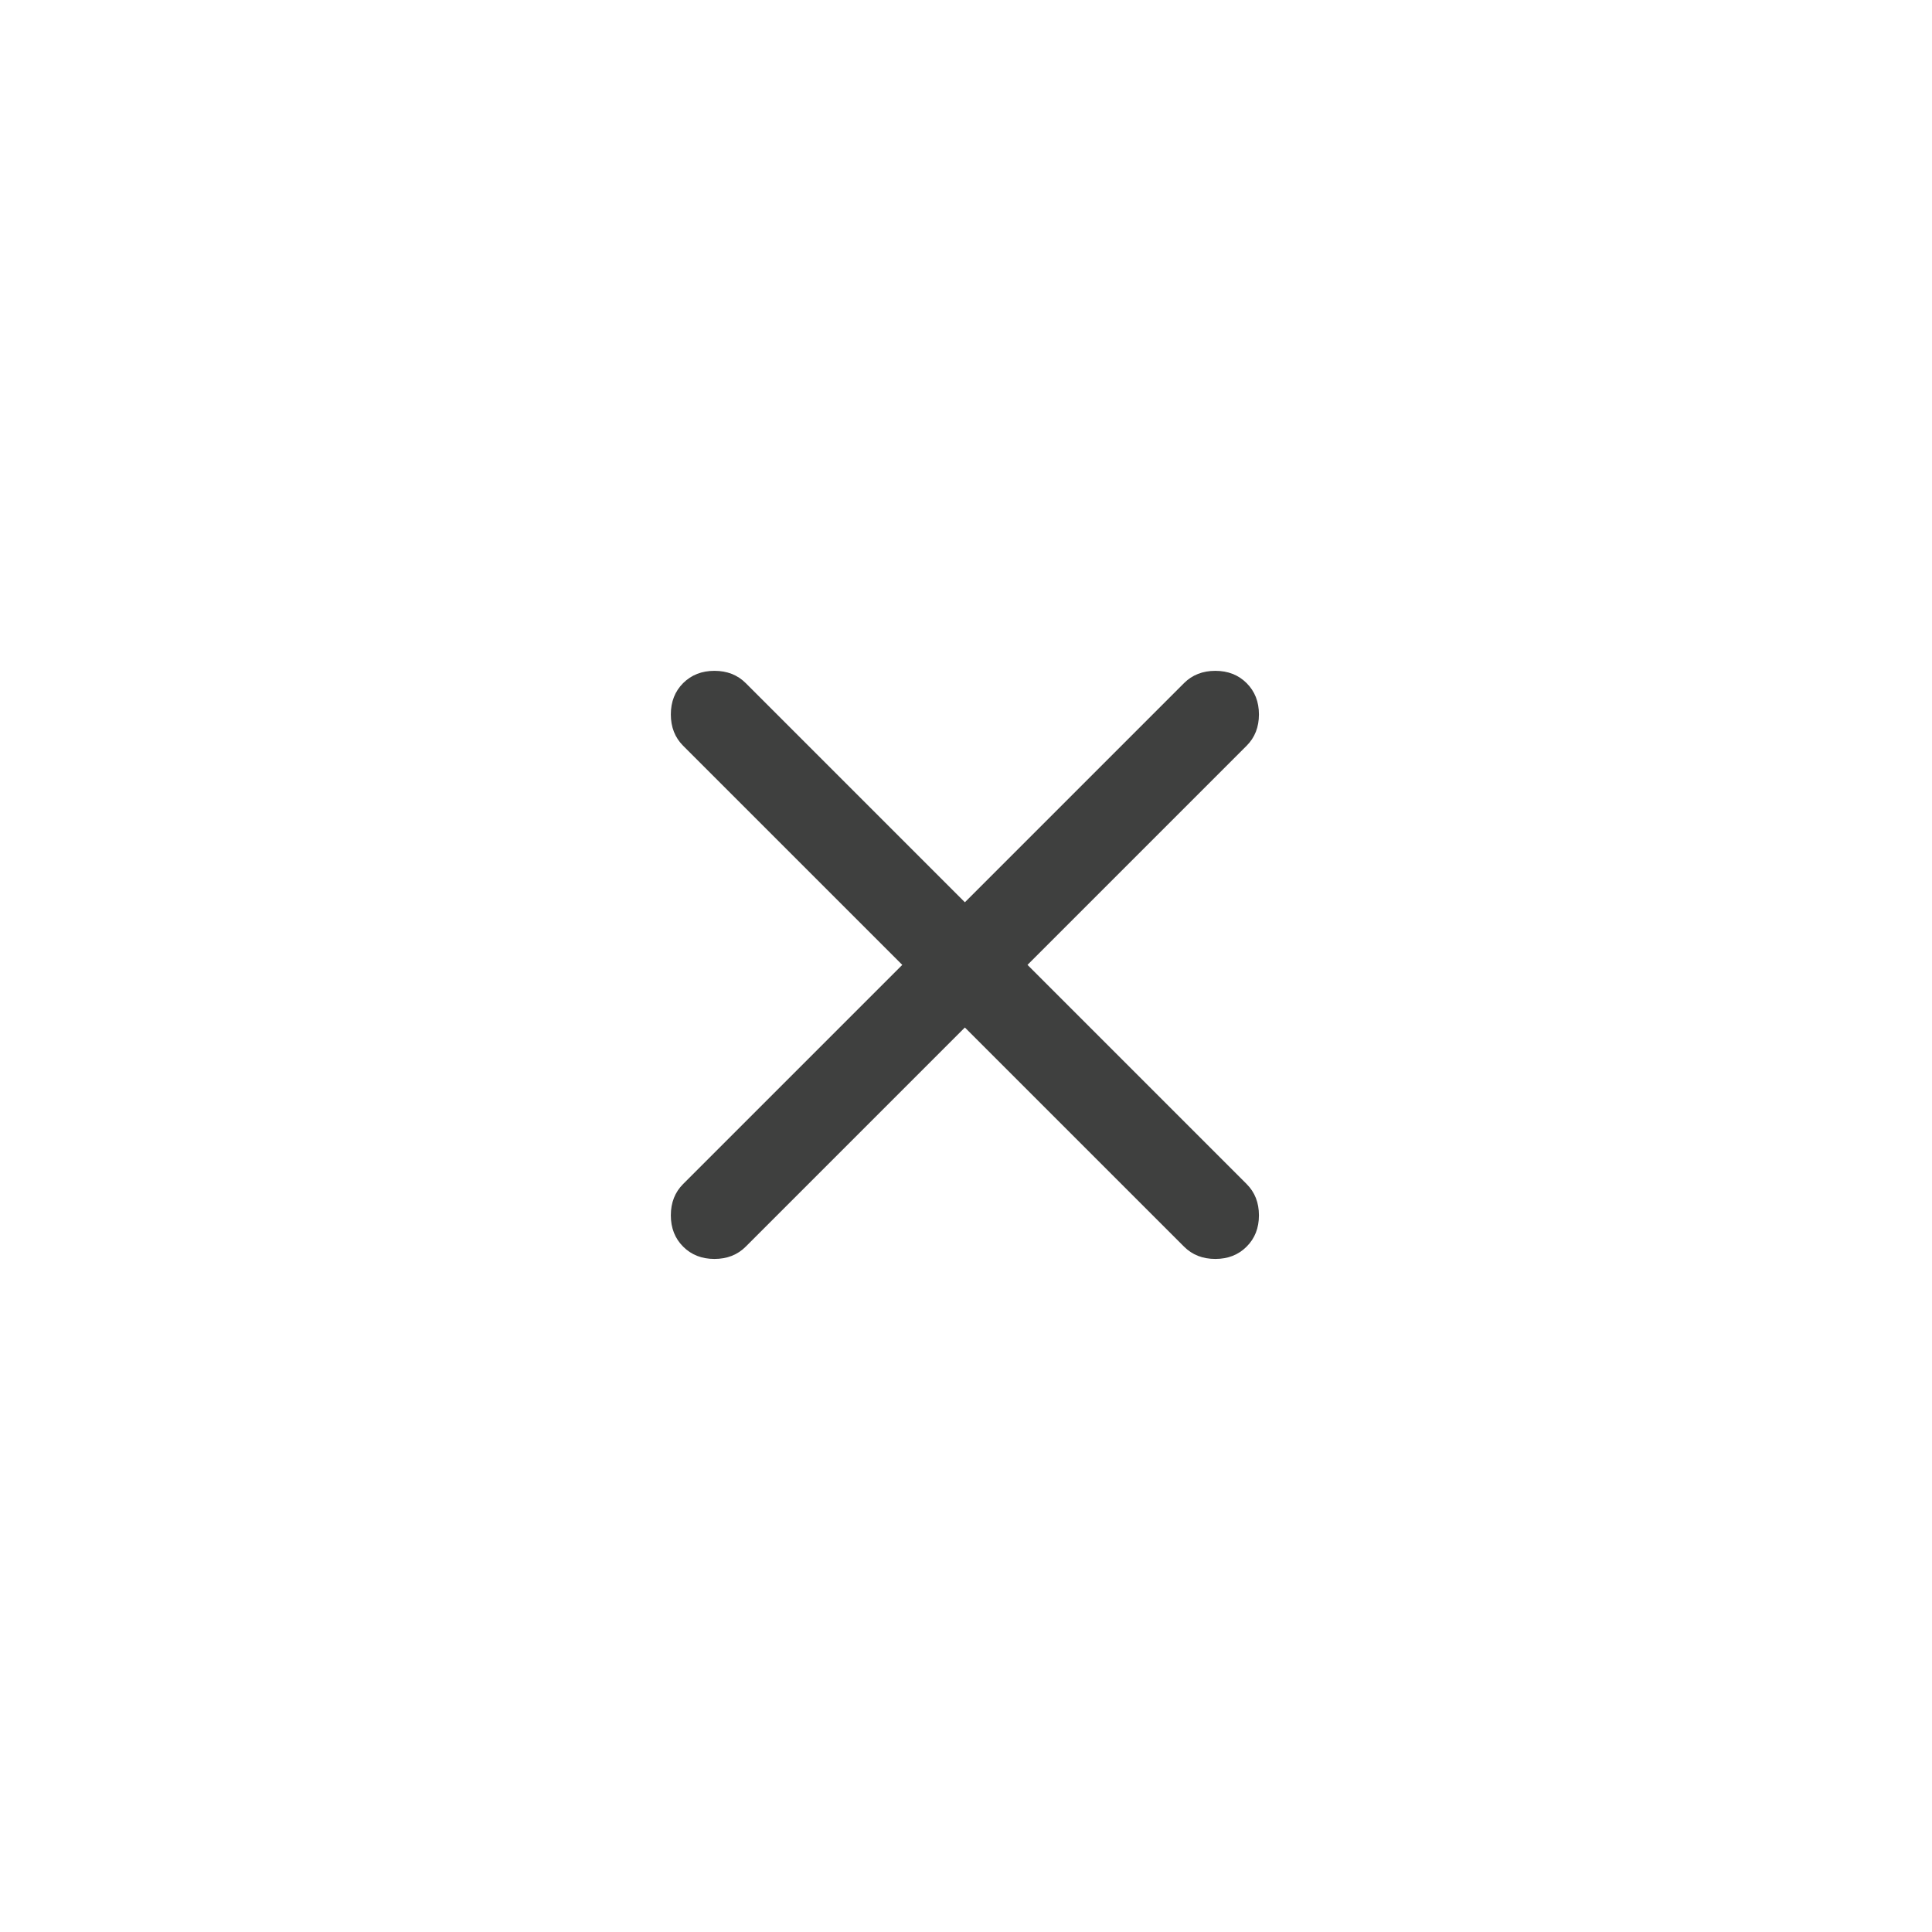
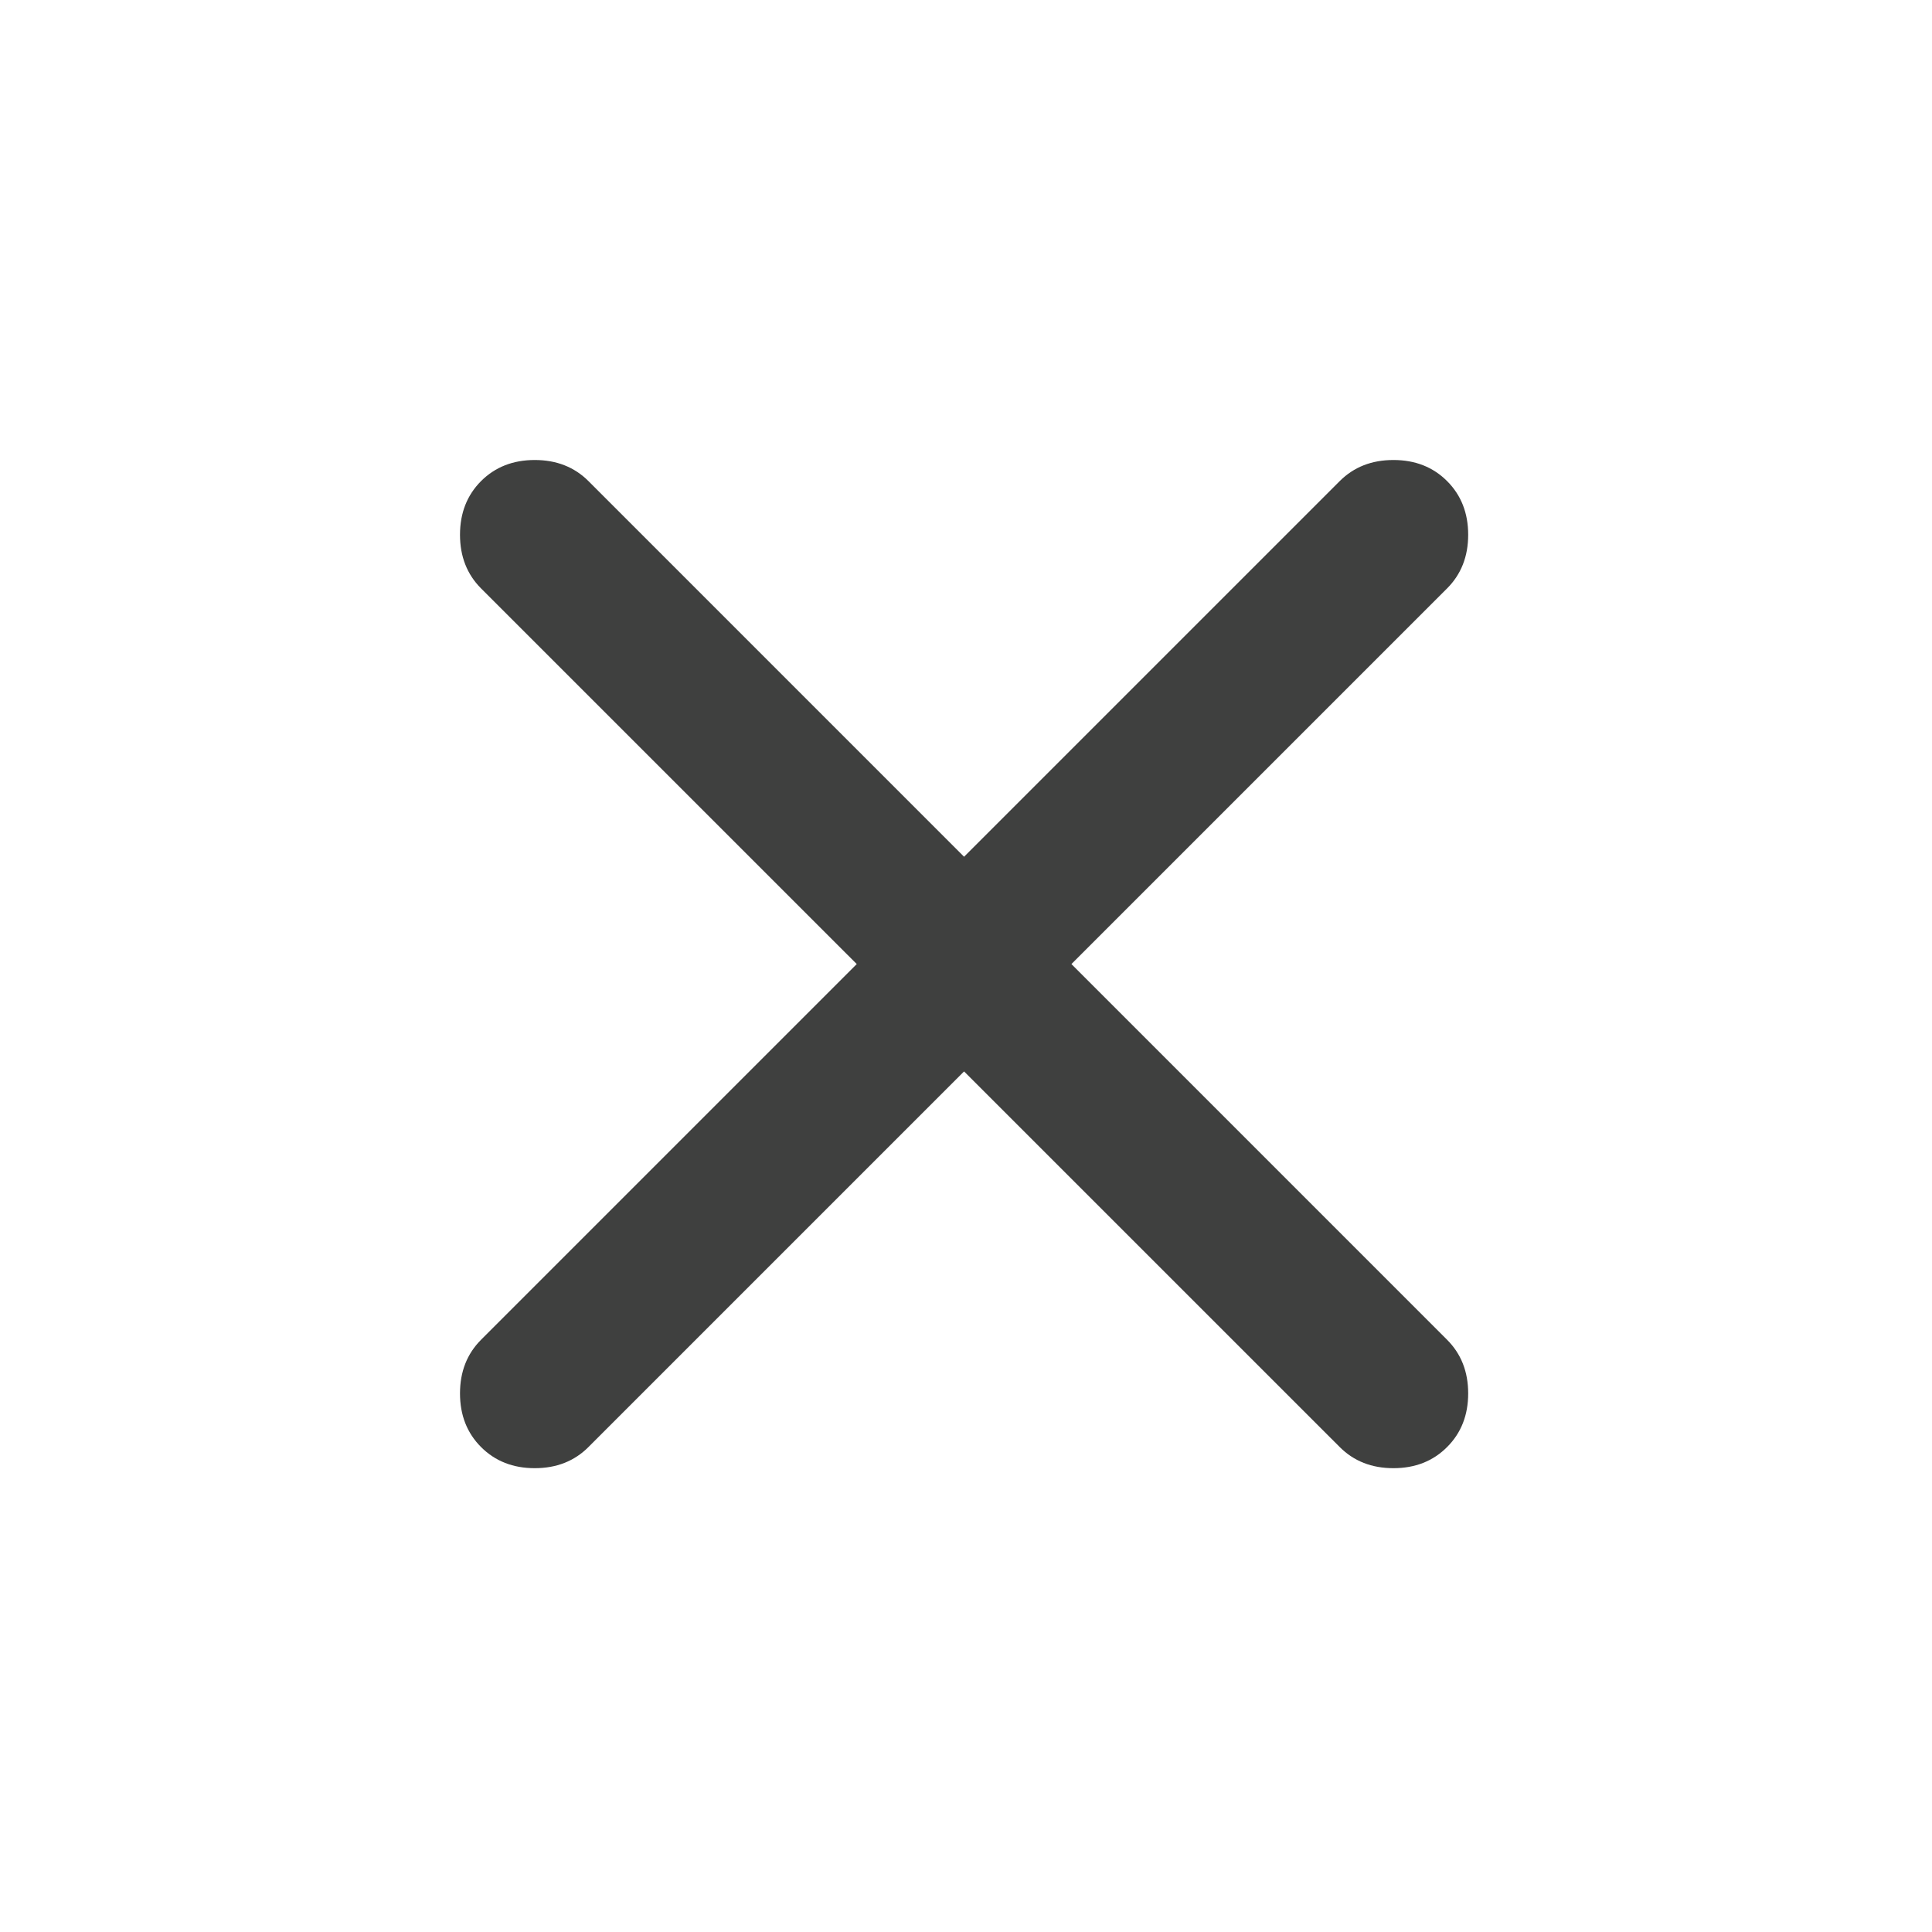
- <svg xmlns="http://www.w3.org/2000/svg" width="72" height="72" viewBox="0 0 72 72" fill="none">
-   <path d="M35.958 38.292L27.792 46.458C27.486 46.764 27.097 46.917 26.625 46.917C26.153 46.917 25.764 46.764 25.458 46.458C25.153 46.153 25 45.764 25 45.292C25 44.819 25.153 44.431 25.458 44.125L33.625 35.958L25.458 27.792C25.153 27.486 25 27.097 25 26.625C25 26.153 25.153 25.764 25.458 25.458C25.764 25.153 26.153 25 26.625 25C27.097 25 27.486 25.153 27.792 25.458L35.958 33.625L44.125 25.458C44.431 25.153 44.819 25 45.292 25C45.764 25 46.153 25.153 46.458 25.458C46.764 25.764 46.917 26.153 46.917 26.625C46.917 27.097 46.764 27.486 46.458 27.792L38.292 35.958L46.458 44.125C46.764 44.431 46.917 44.819 46.917 45.292C46.917 45.764 46.764 46.153 46.458 46.458C46.153 46.764 45.764 46.917 45.292 46.917C44.819 46.917 44.431 46.764 44.125 46.458L35.958 38.292Z" fill="#3F403F" />
+ <svg xmlns="http://www.w3.org/2000/svg" width="42" height="42" viewBox="0 0 42 42" fill="none">
+   <path d="M20.958 23.292L12.792 31.458C12.486 31.764 12.097 31.917 11.625 31.917C11.153 31.917 10.764 31.764 10.458 31.458C10.153 31.153 10 30.764 10 30.292C10 29.819 10.153 29.431 10.458 29.125L18.625 20.958L10.458 12.792C10.153 12.486 10 12.097 10 11.625C10 11.153 10.153 10.764 10.458 10.458C10.764 10.153 11.153 10 11.625 10C12.097 10 12.486 10.153 12.792 10.458L20.958 18.625L29.125 10.458C29.431 10.153 29.819 10 30.292 10C30.764 10 31.153 10.153 31.458 10.458C31.764 10.764 31.917 11.153 31.917 11.625C31.917 12.097 31.764 12.486 31.458 12.792L23.292 20.958L31.458 29.125C31.764 29.431 31.917 29.819 31.917 30.292C31.917 30.764 31.764 31.153 31.458 31.458C31.153 31.764 30.764 31.917 30.292 31.917C29.819 31.917 29.431 31.764 29.125 31.458L20.958 23.292Z" fill="#3F403F" />
</svg>
